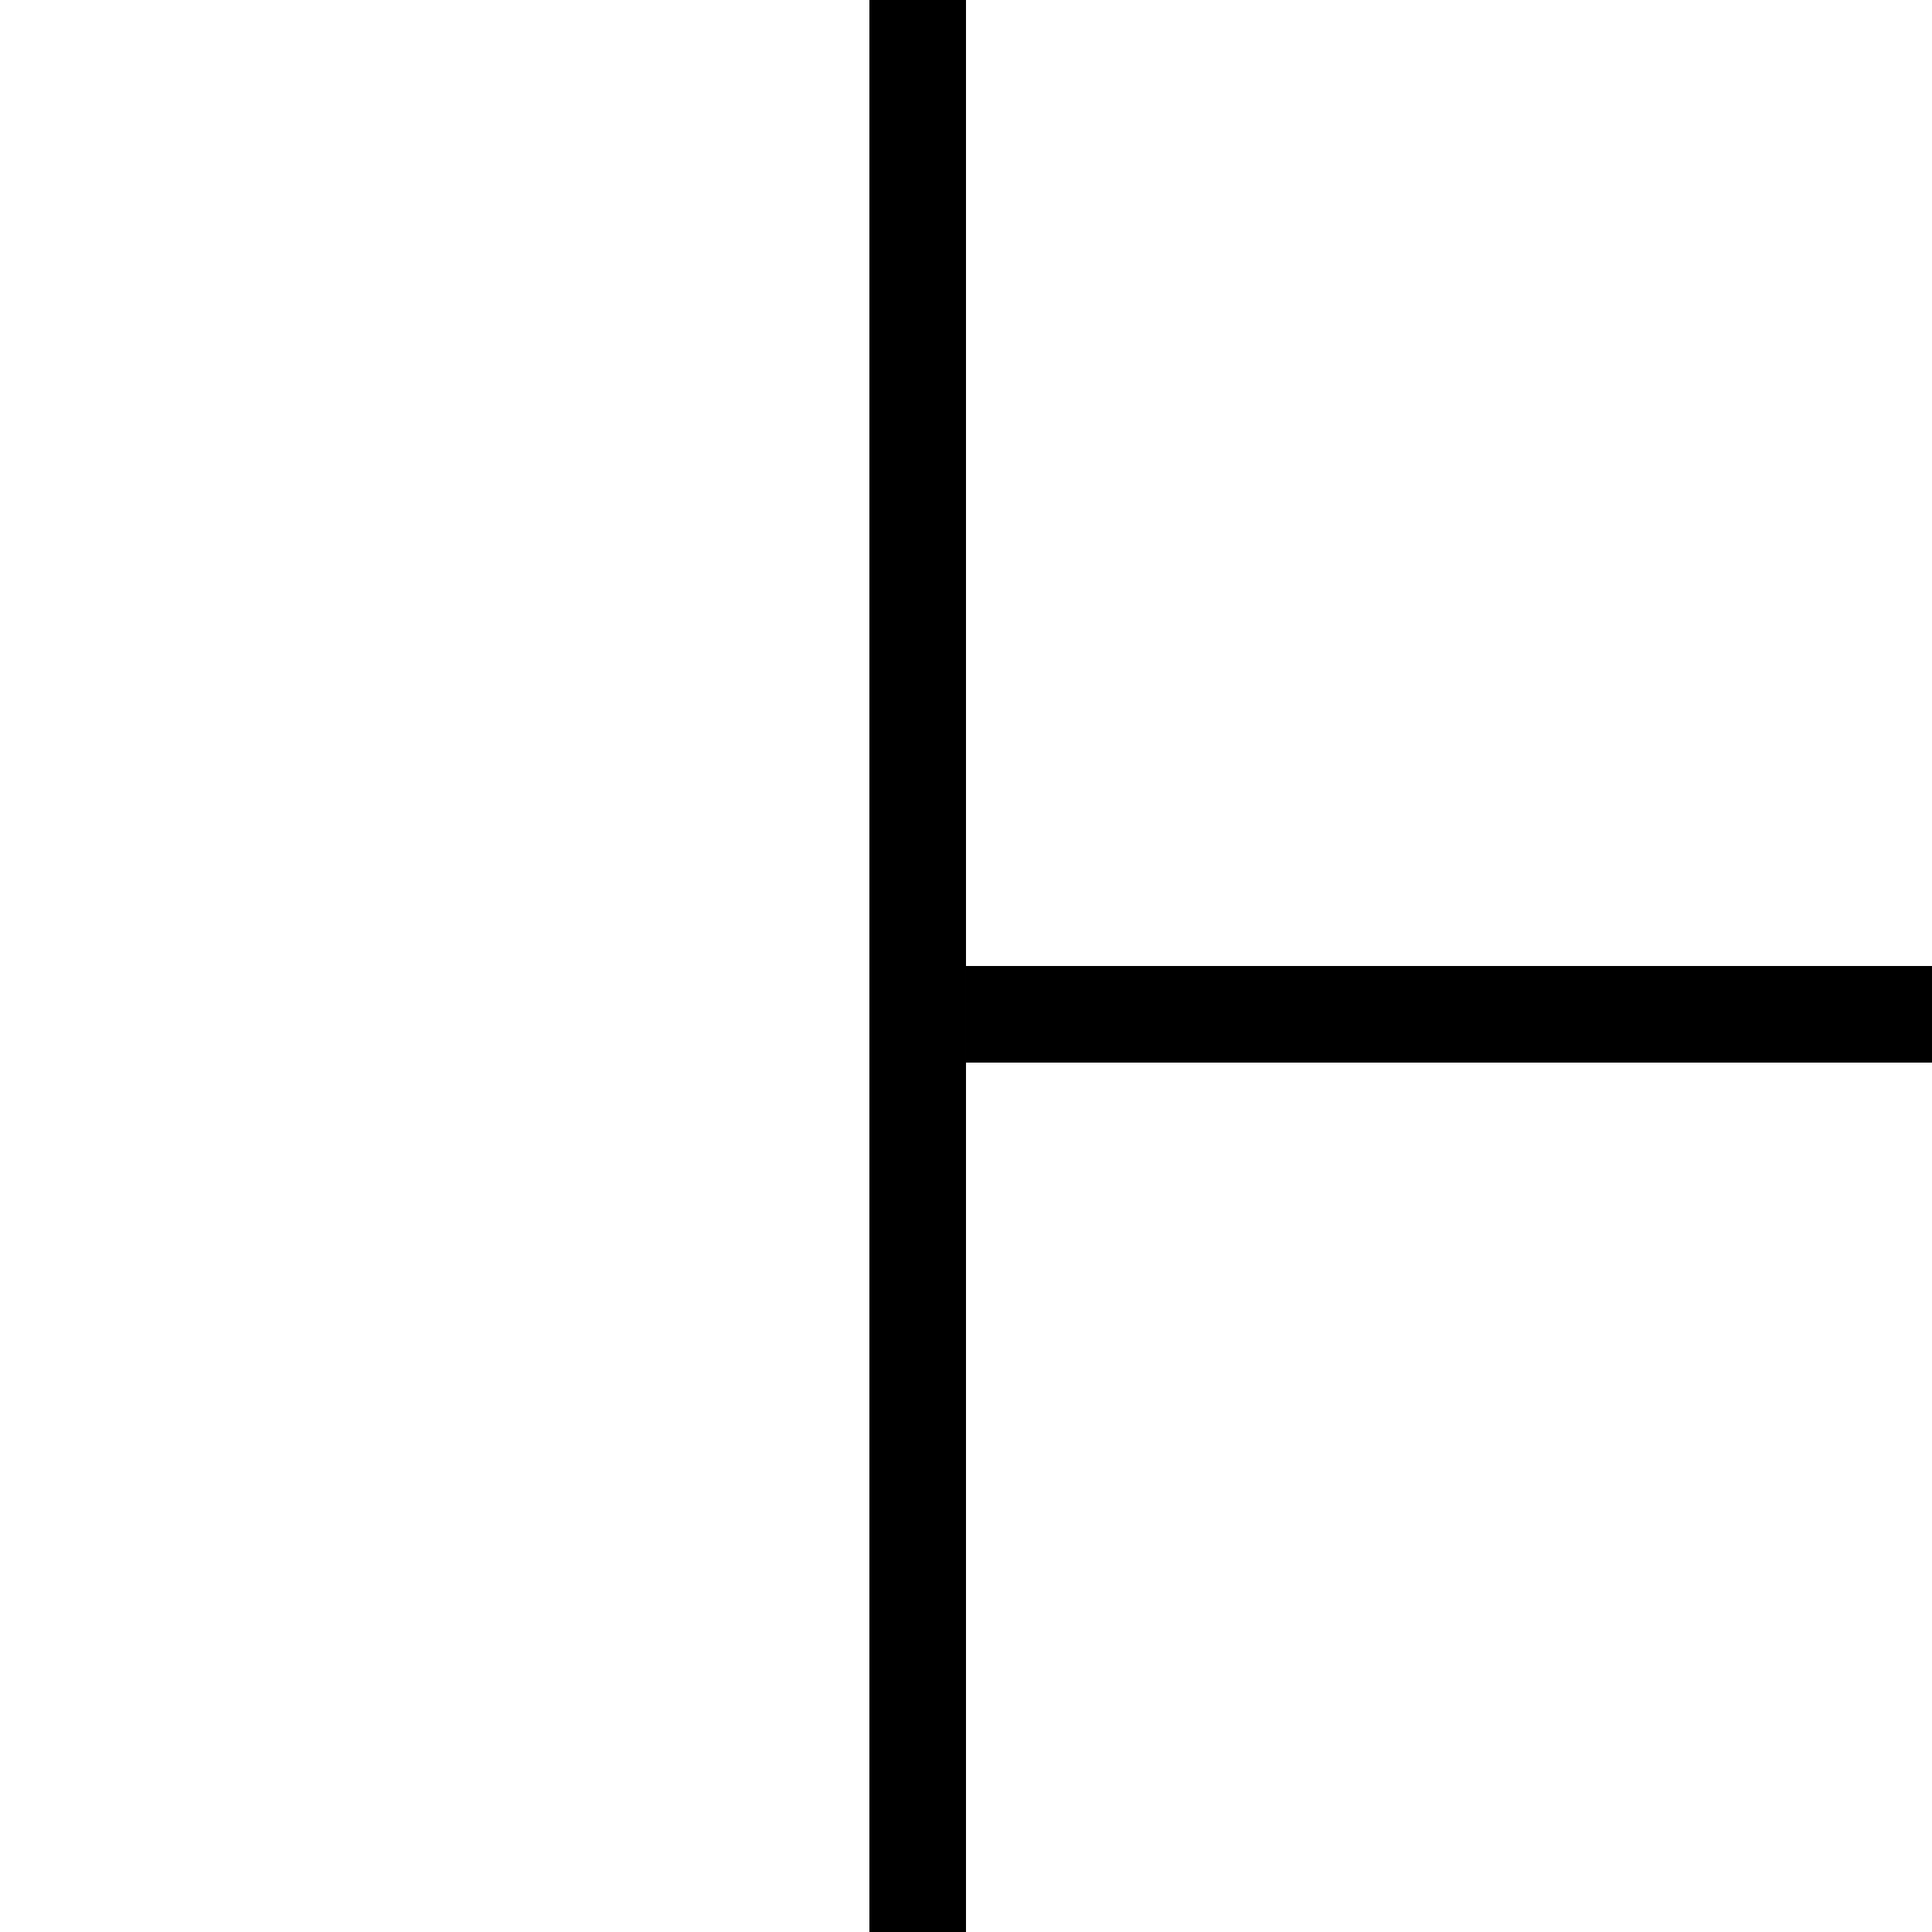
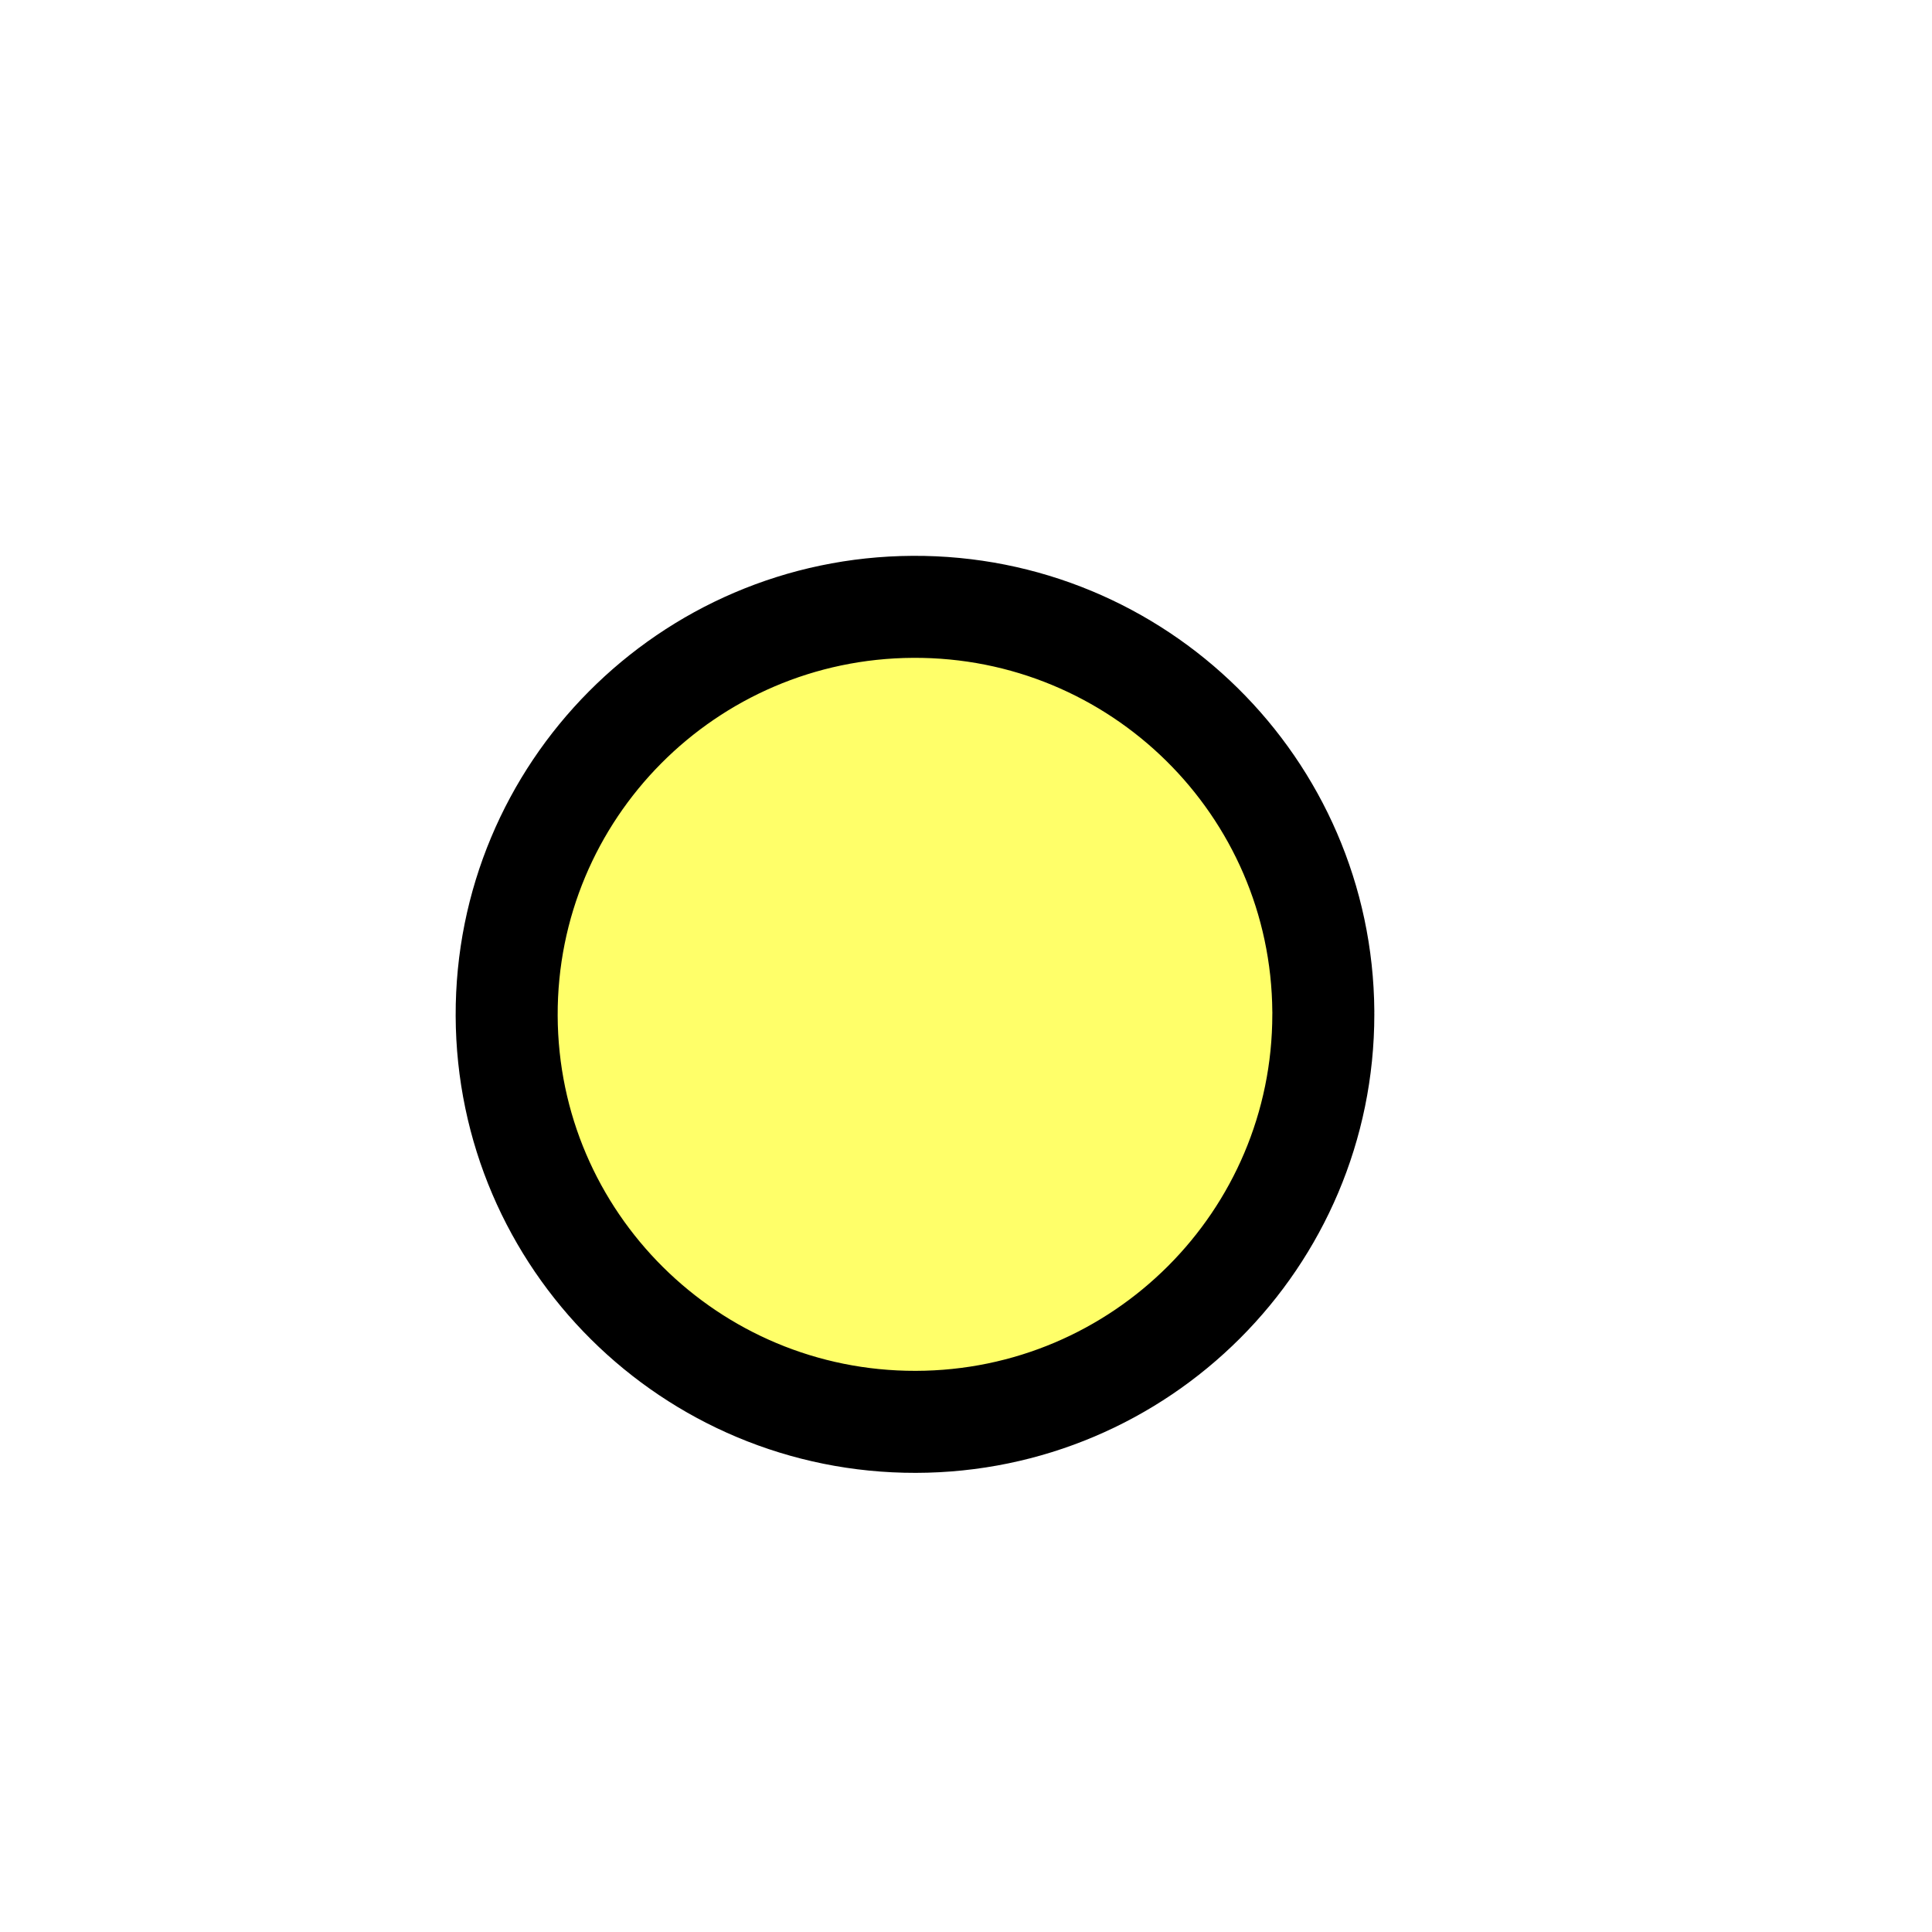
<svg xmlns="http://www.w3.org/2000/svg" width="20" height="20" id="svg2" version="1.1" viewBox="0 0 20 20">
  <defs id="defs4" />
  <g id="layer1" transform="translate(-1074.066,-336.598)">
-     <path style="opacity:1;vector-effect:none;fill:none;fill-opacity:0.601;stroke:#000000;stroke-width:1;stroke-linecap:butt;stroke-linejoin:round;stroke-miterlimit:4;stroke-dasharray:none;stroke-dashoffset:0;stroke-opacity:1" d="m 1094.066,347.098 h -10" id="path1730" />
-     <path style="opacity:1;vector-effect:none;fill:none;fill-opacity:0.601;stroke:#000000;stroke-width:1;stroke-linecap:butt;stroke-linejoin:round;stroke-miterlimit:4;stroke-dasharray:none;stroke-dashoffset:0;stroke-opacity:1" d="m 1083.566,336.598 v 20" id="path1728" />
+     <path style="fill:#ffff69;stroke:#000000;stroke-width:1.056;stroke-linecap:round;stroke-linejoin:round;stroke-miterlimit:7.3;stroke-dasharray:none;stroke-opacity:1;fill-opacity:1" id="path1" d="M 13.699,10.5 A 4.227,4.219 0 0 1 9.479,14.719 4.227,4.219 0 0 1 5.245,10.515 4.227,4.219 0 0 1 9.45,6.282 4.227,4.219 0 0 1 13.699,10.471" transform="translate(1074.066,336.598)" />
  </g>
</svg>
